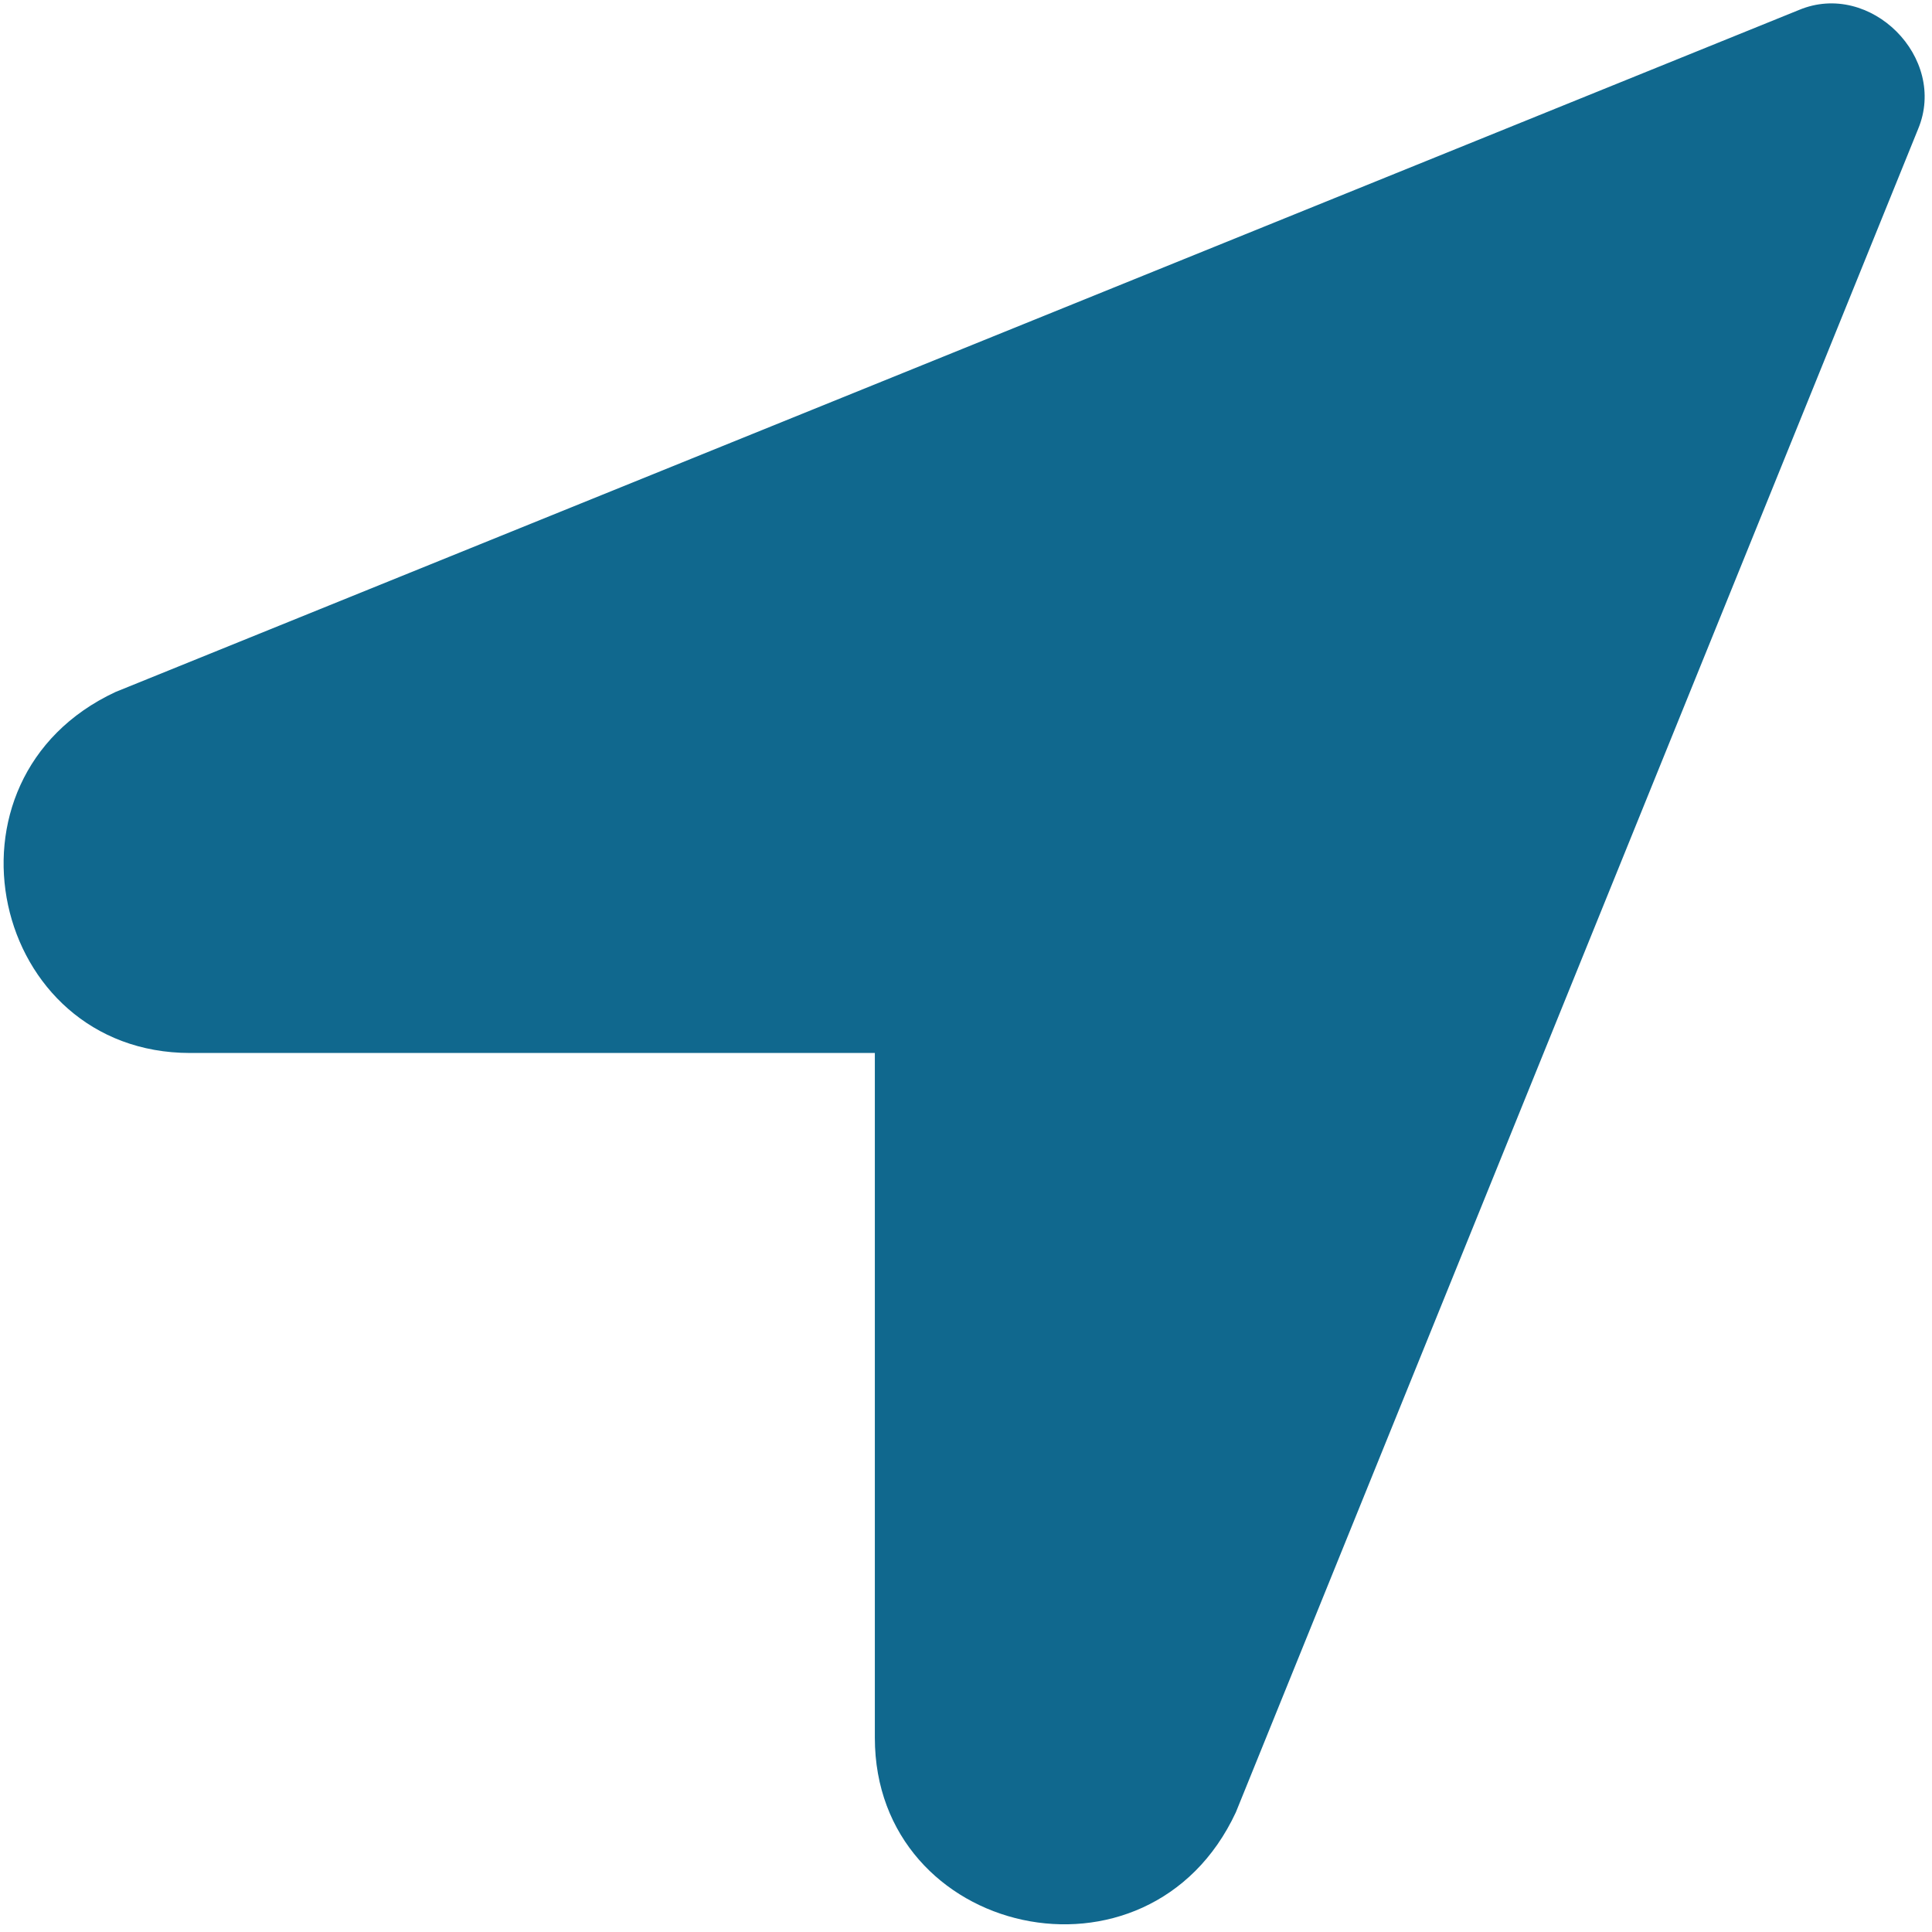
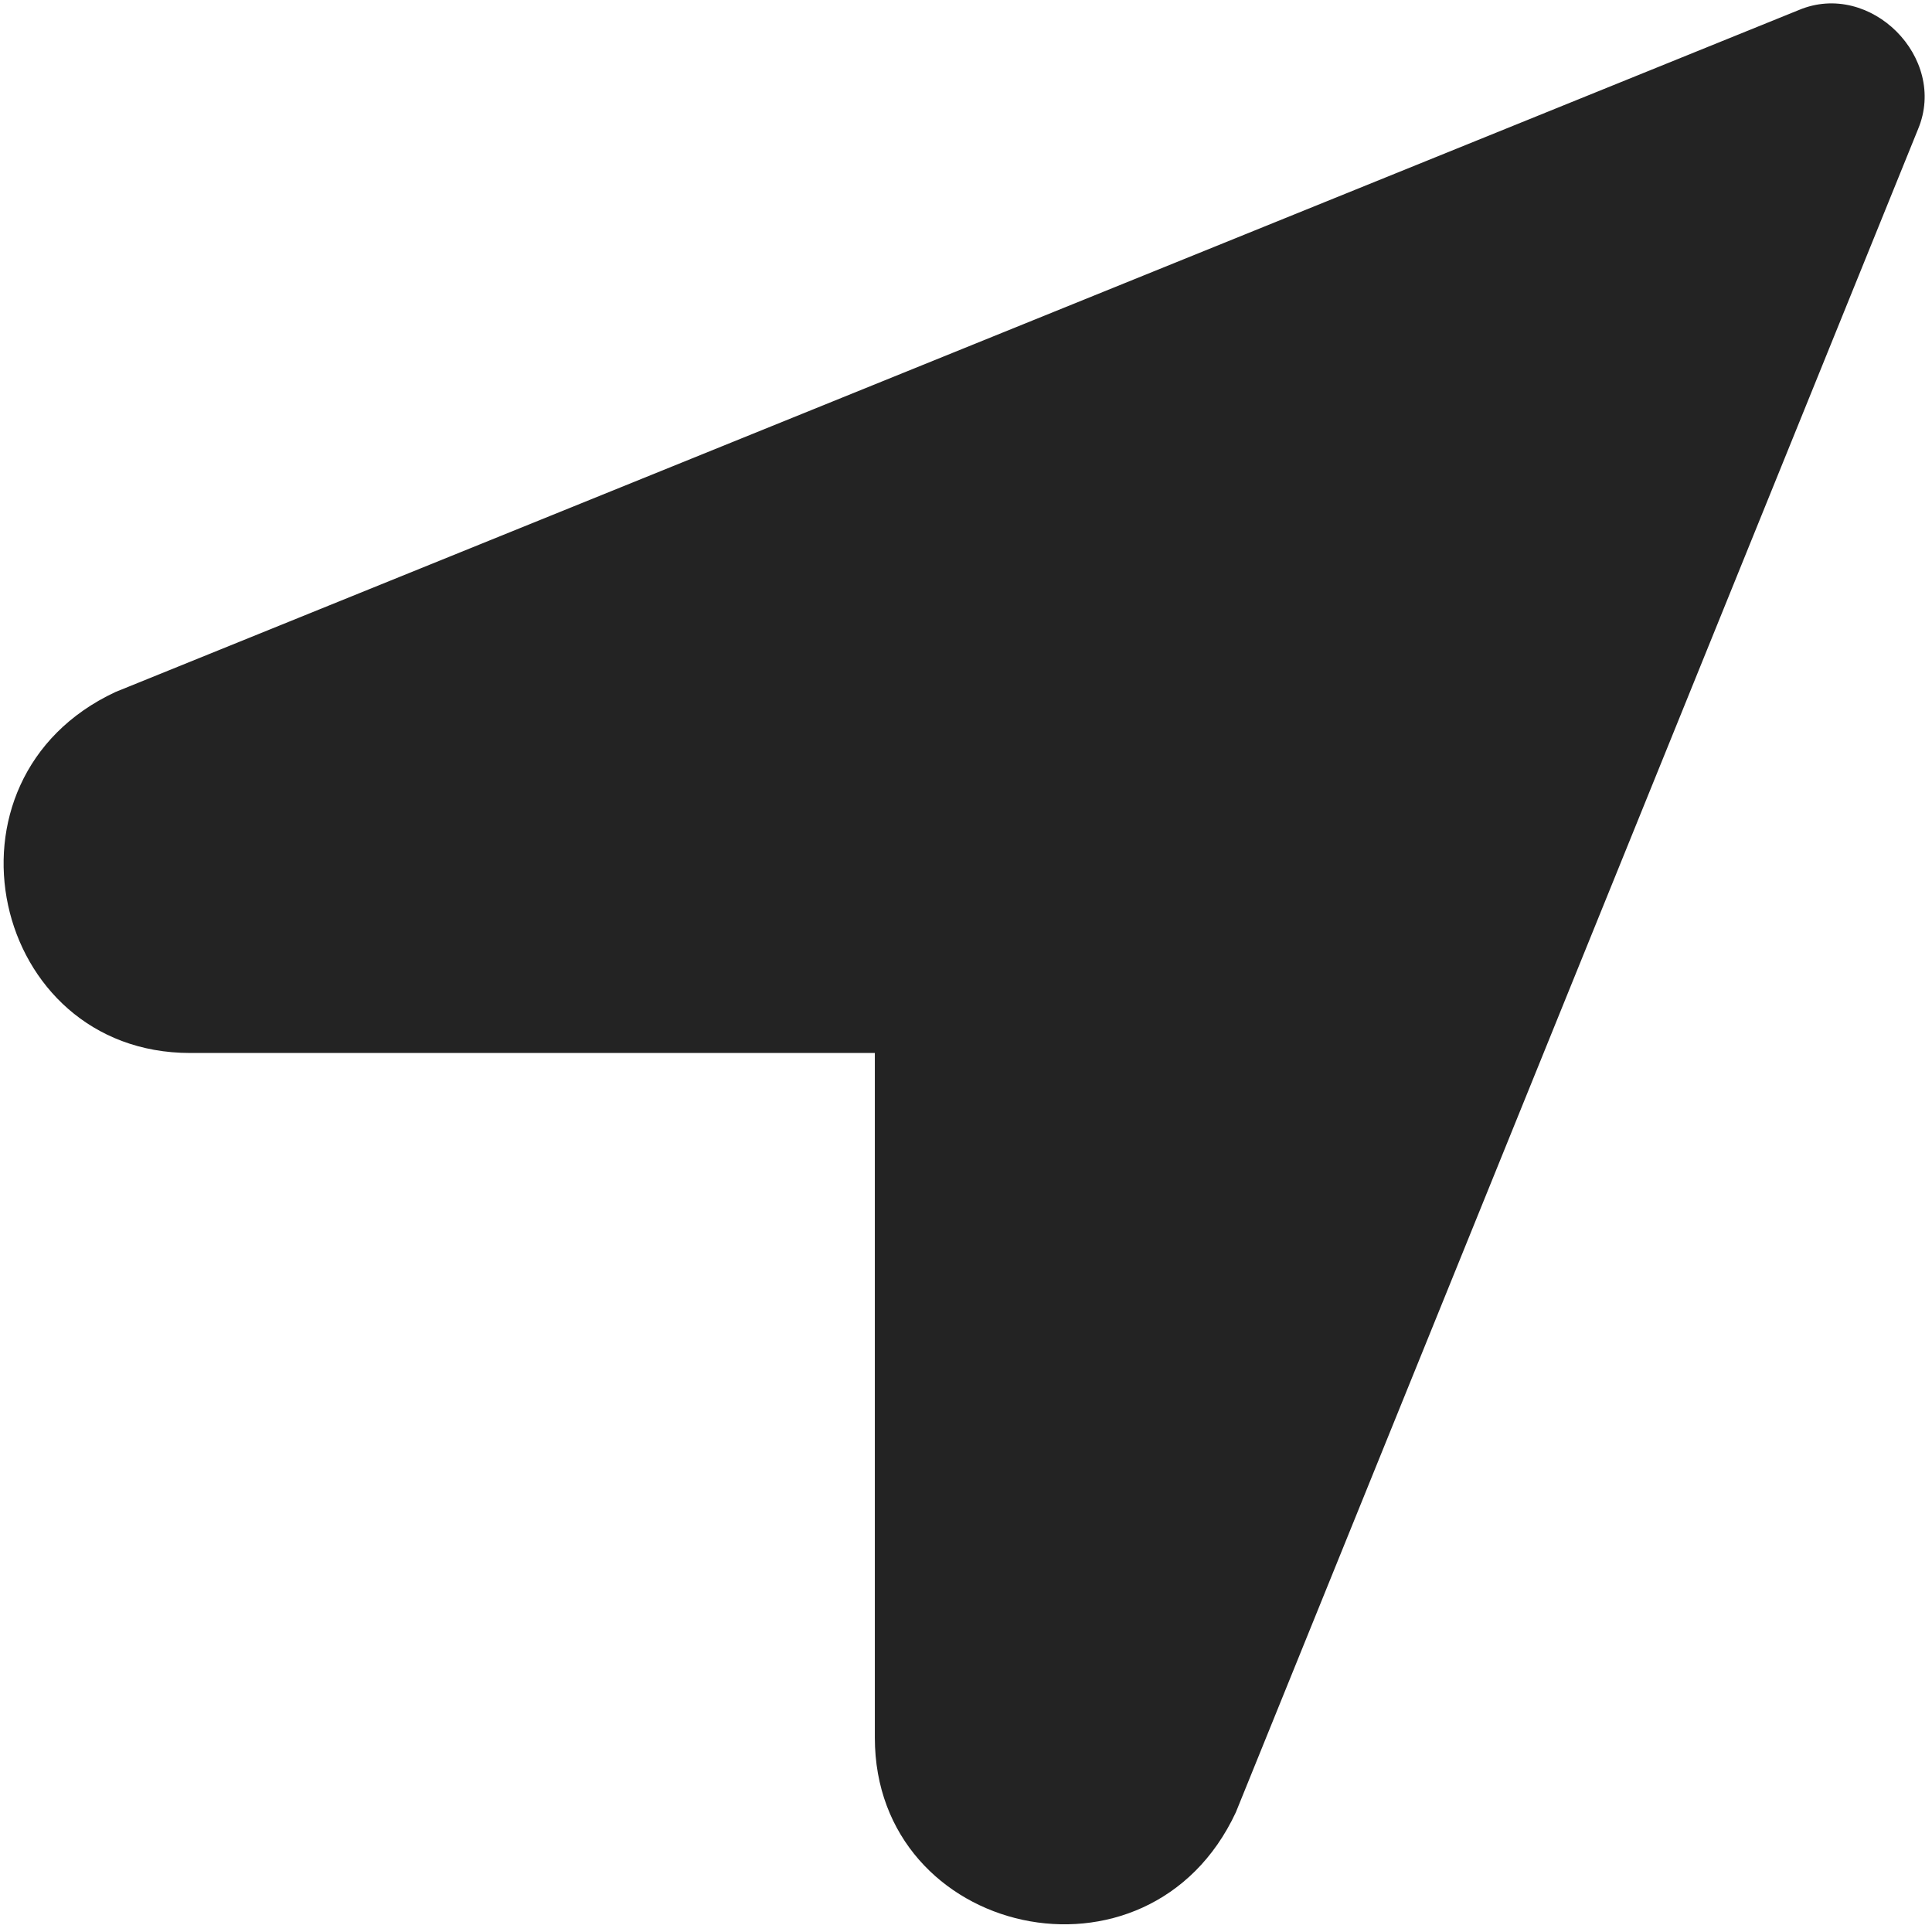
<svg xmlns="http://www.w3.org/2000/svg" width="32" height="32" viewBox="0 0 8.467 8.467" version="1.1" id="svg8">
  <defs id="defs2" />
  <g id="layer1" transform="translate(0,-288.5333)">
-     <path id="path1192" d="m 7.884,288.577 -7.378,2.989 c -0.818,0.382 -0.546,1.582 0.327,1.582 H 3.834 v 3.001 c 0,0.873 1.2,1.146 1.582,0.327 L 8.406,289.099 c 0.131,-0.313 -0.209,-0.653 -0.522,-0.522 z" style="fill:#10688e;fill-opacity:1;stroke-width:0.017" />
+     <path id="path1192" d="m 7.884,288.577 -7.378,2.989 c -0.818,0.382 -0.546,1.582 0.327,1.582 H 3.834 v 3.001 c 0,0.873 1.2,1.146 1.582,0.327 L 8.406,289.099 c 0.131,-0.313 -0.209,-0.653 -0.522,-0.522 z" style="fill:#232323;fill-opacity:1;stroke-width:0.017" />
  </g>
</svg>
